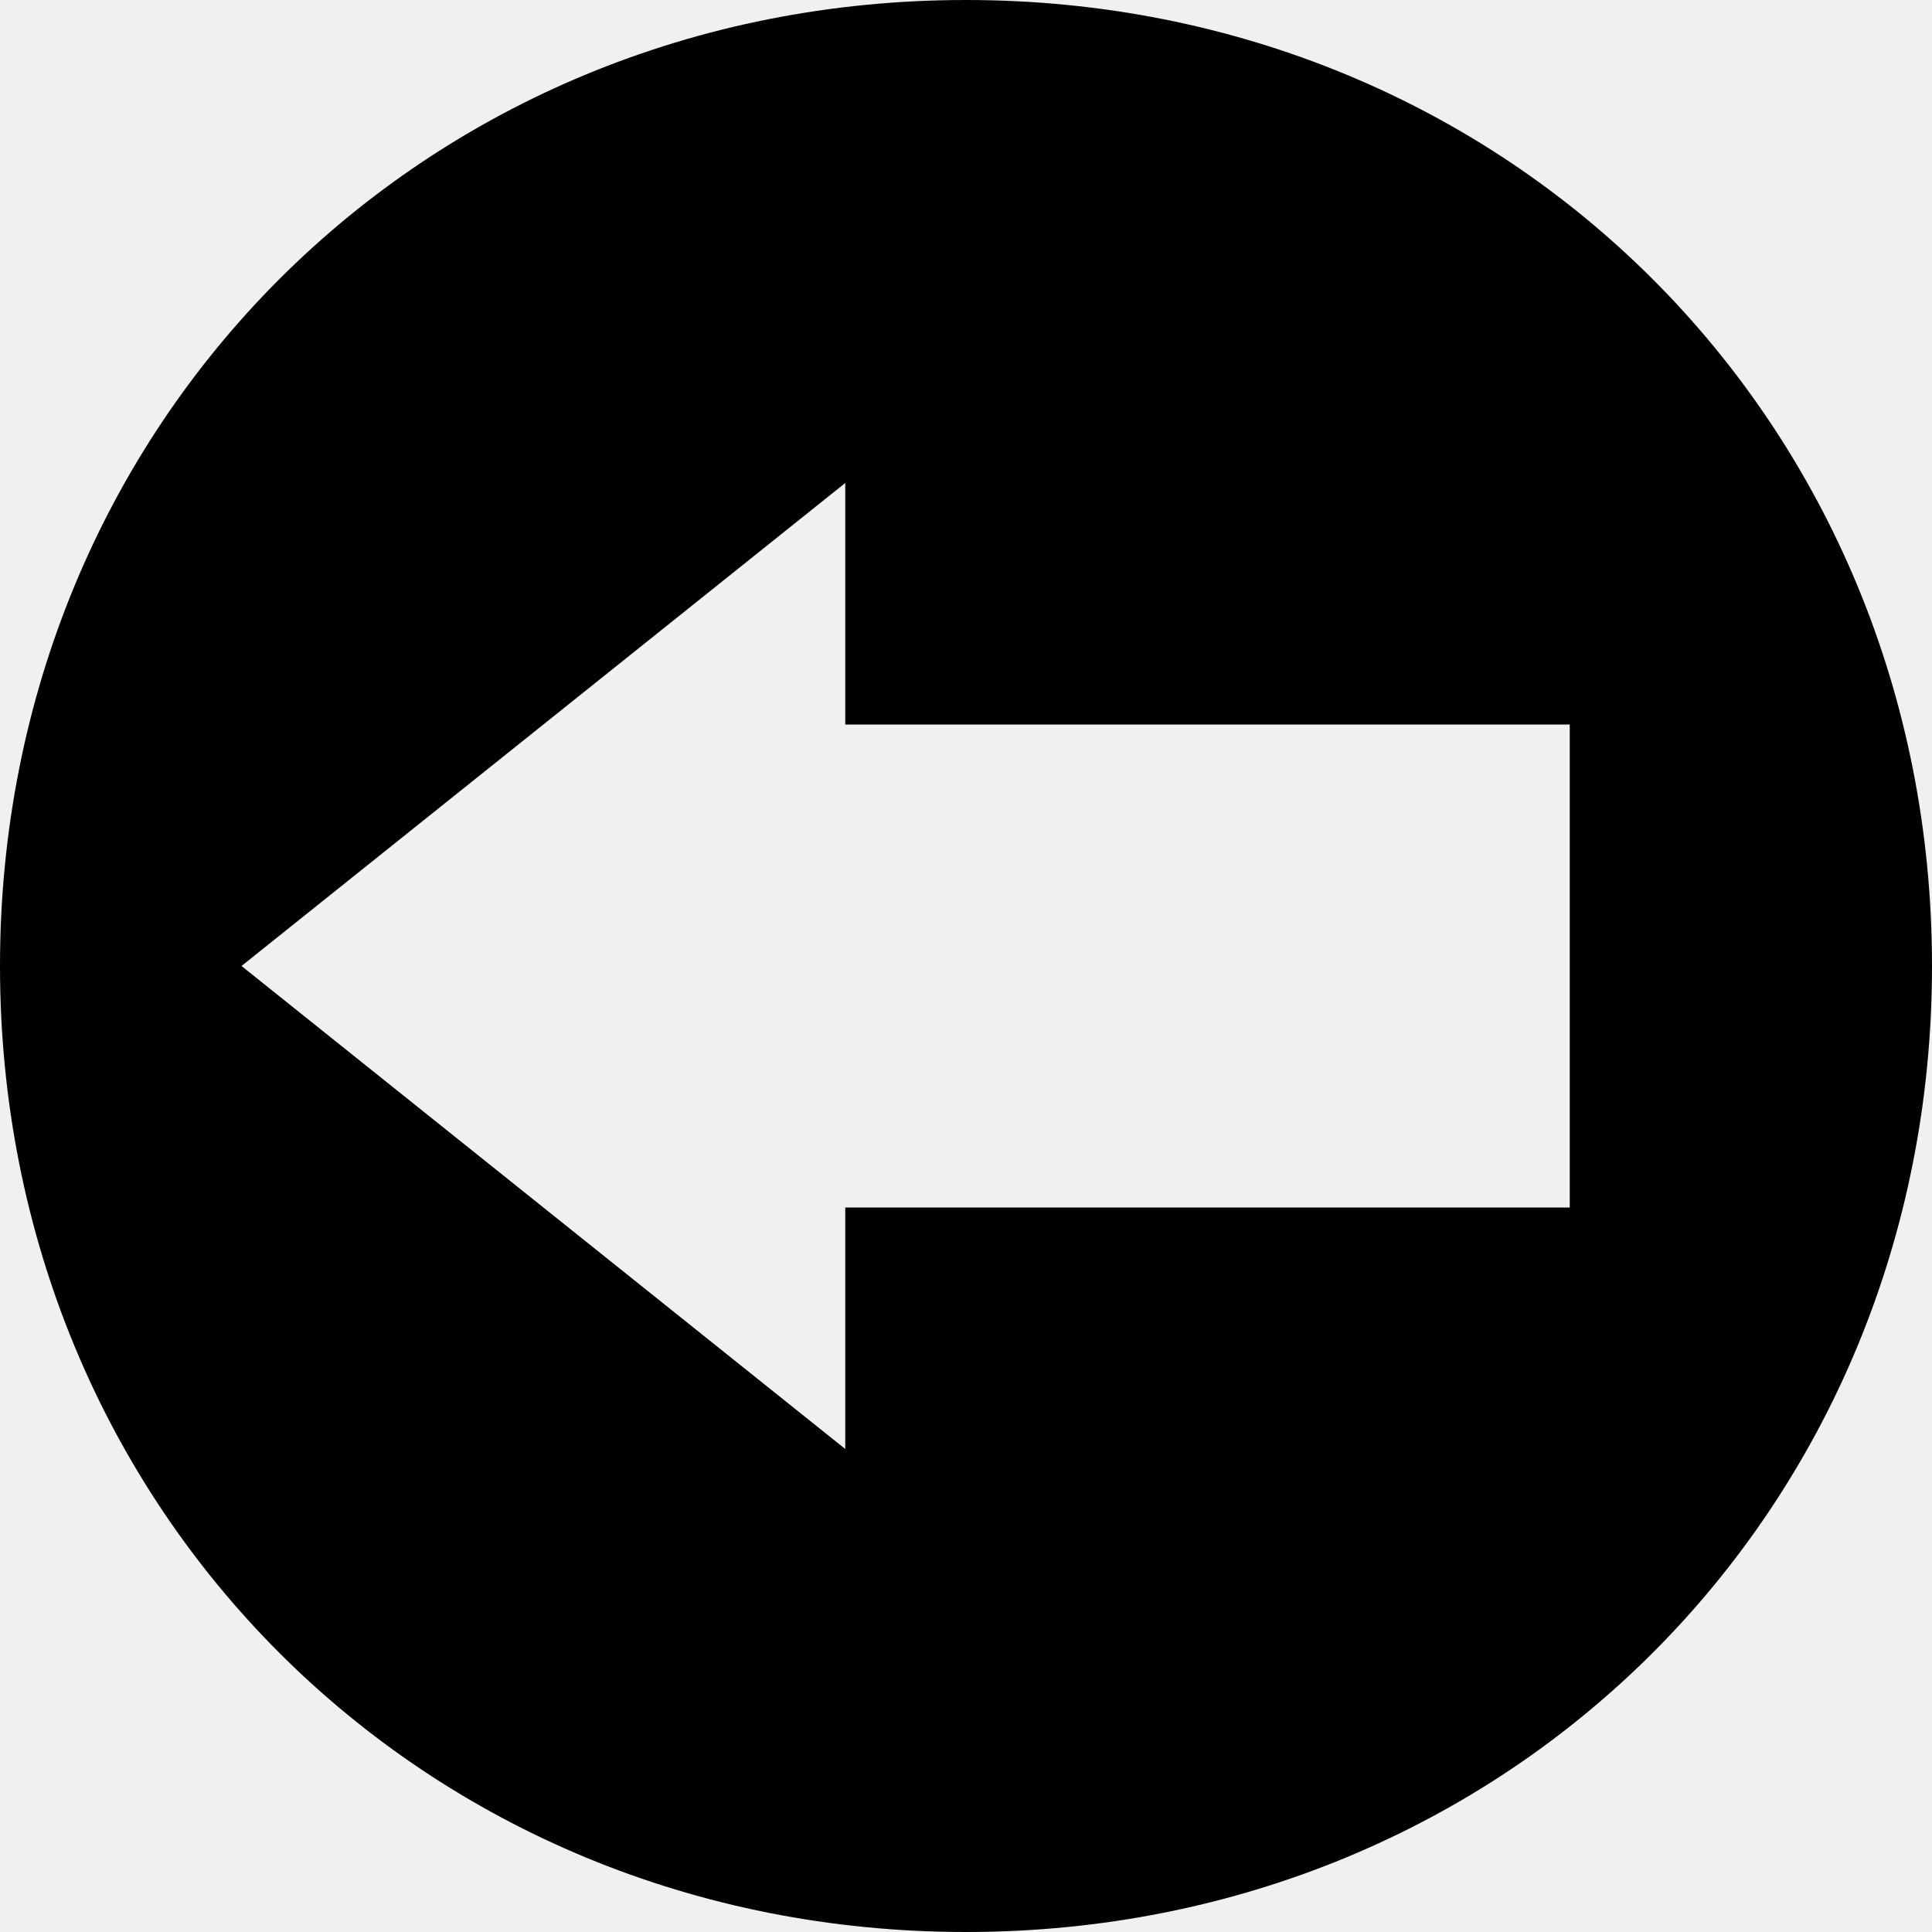
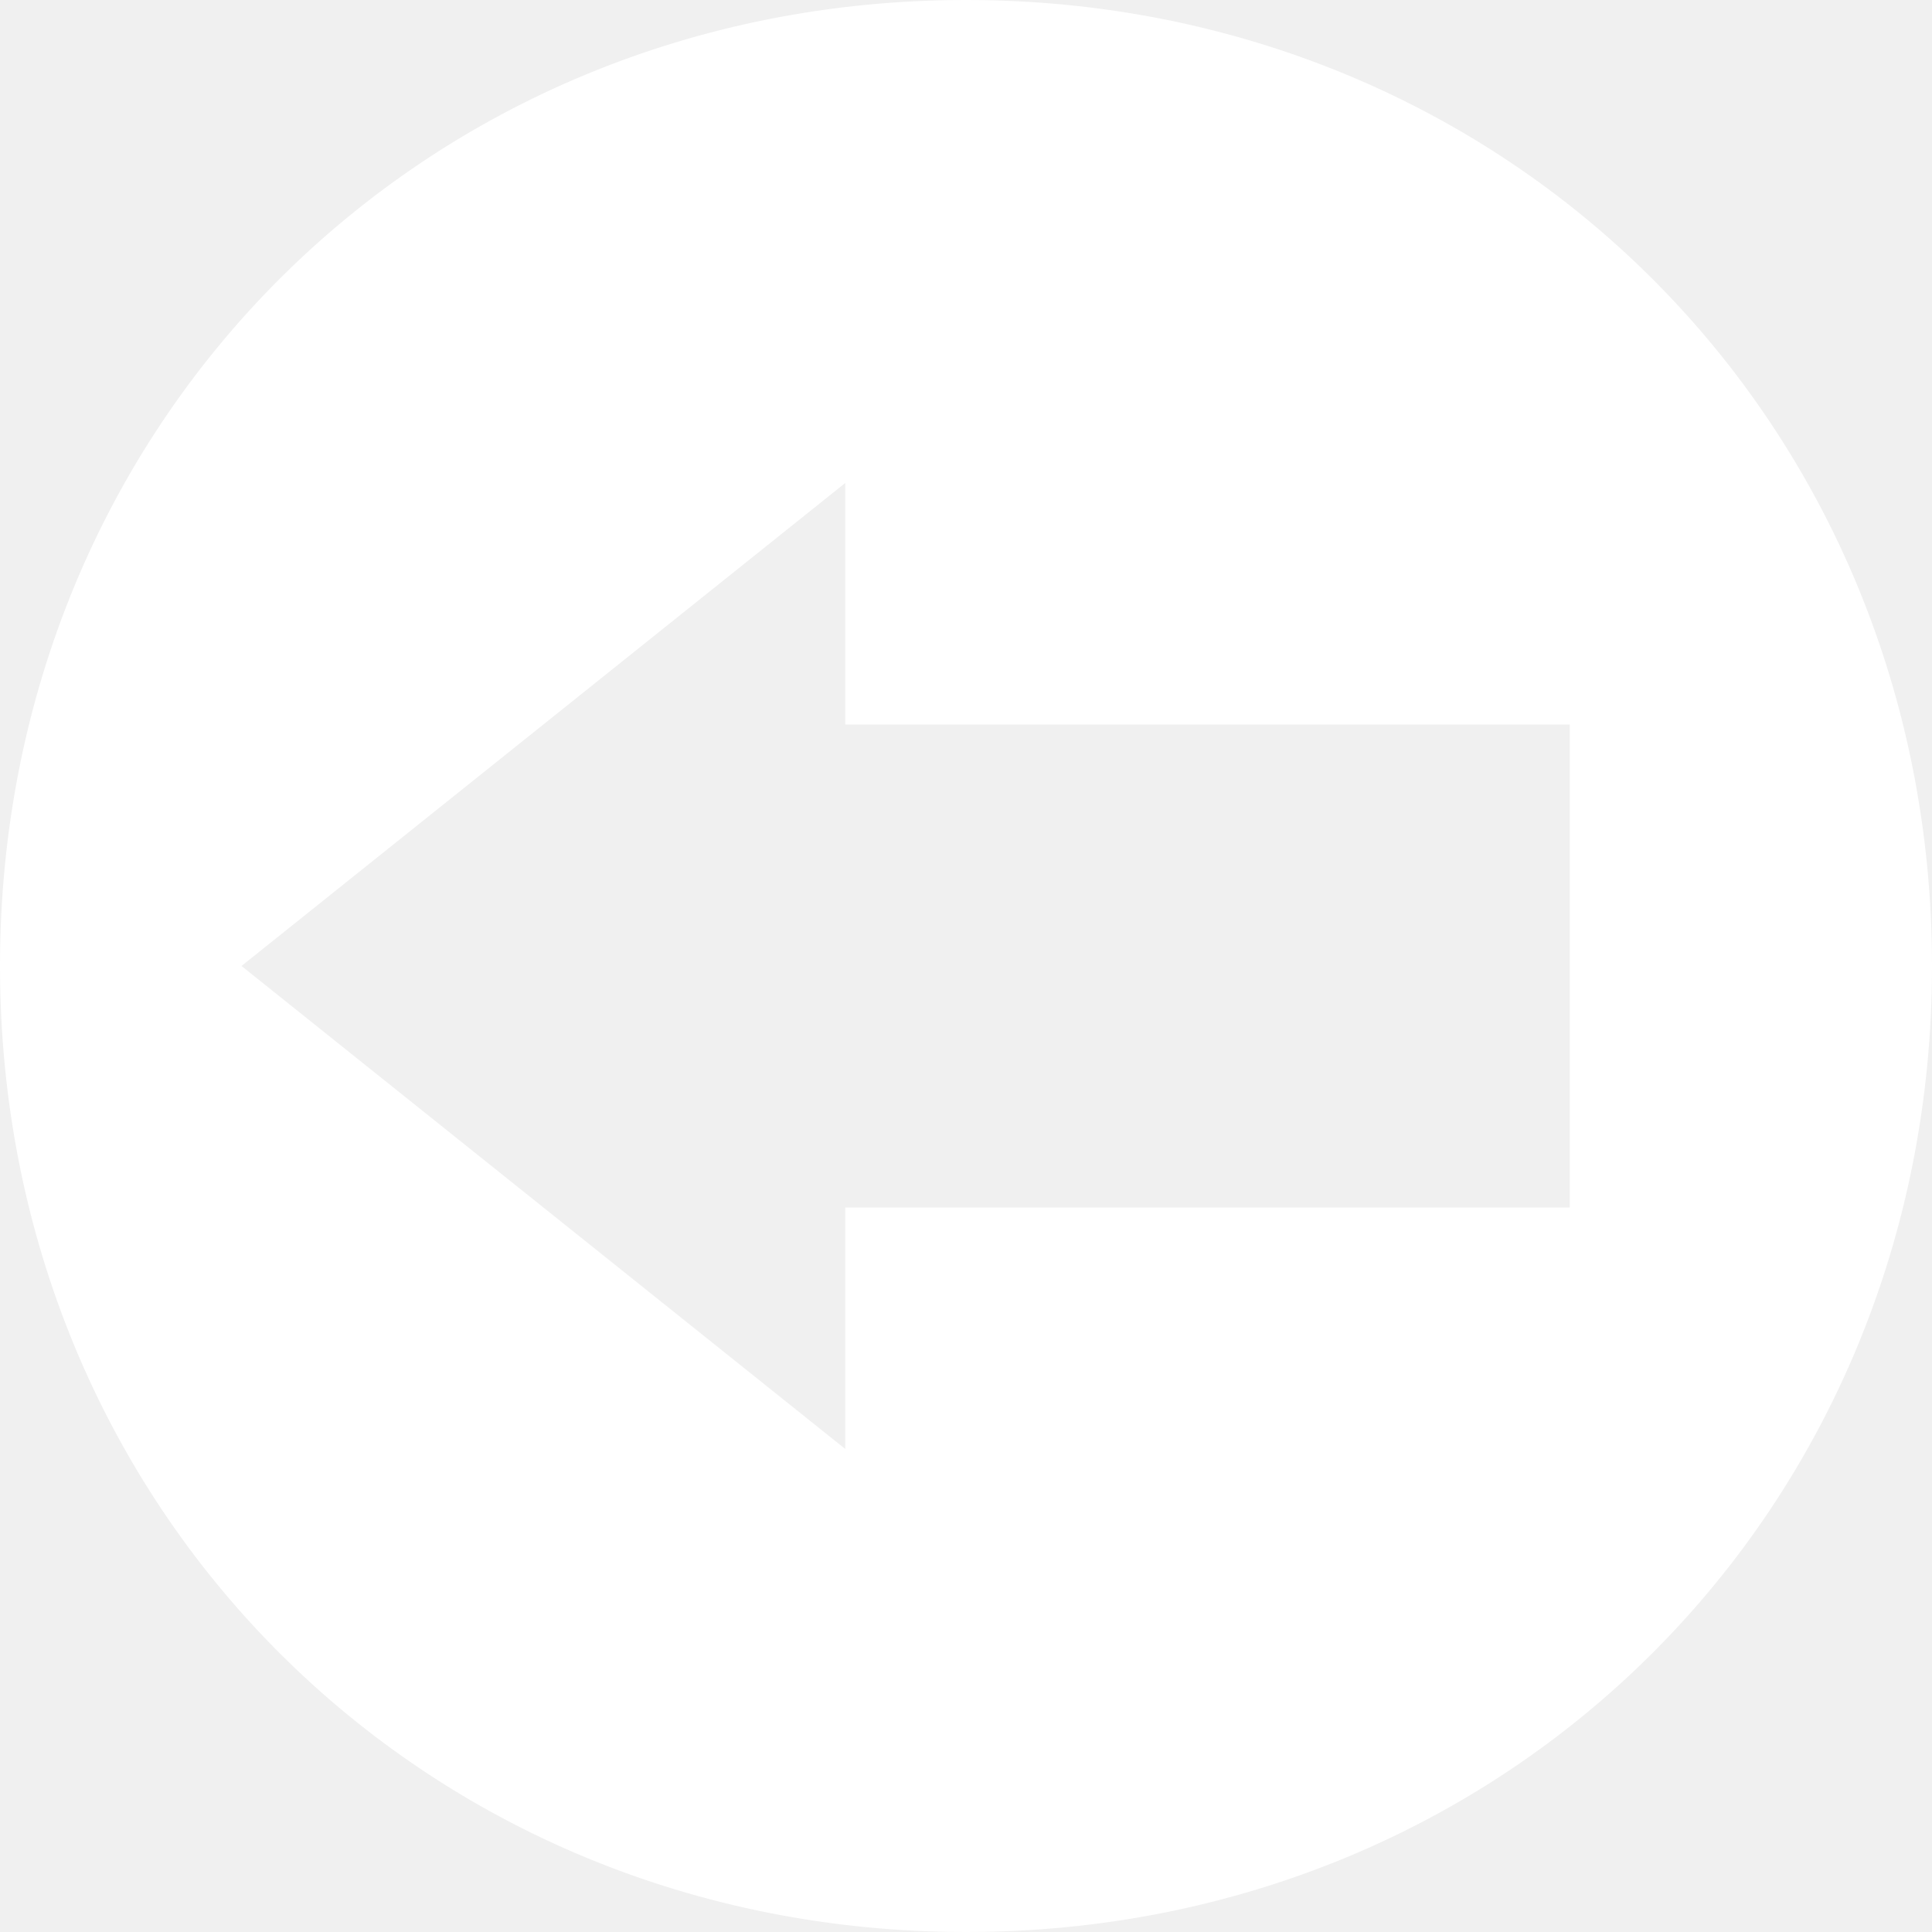
<svg xmlns="http://www.w3.org/2000/svg" version="1.1" id="Capa_1" x="0px" y="0px" viewBox="0 0 16 16" style="enable-background:new 0 0 16 16;" xml:space="preserve">
  <g>
-     <path style="fill:#010002;" d="M8,0C3.5,0,0,3.5,0,8s3.5,8,8,8s8-3.5,8-8S12.5,0,8,0z M13,10H7v2L2,8l5-4v2h6V10z" />
+     <path style="fill:#ffffff;" d="M8,0C3.5,0,0,3.5,0,8s3.5,8,8,8s8-3.5,8-8S12.5,0,8,0z M13,10H7v2L2,8l5-4v2h6V10z" />
  </g>
  <g>
</g>
  <g>
</g>
  <g>
</g>
  <g>
</g>
  <g>
</g>
  <g>
</g>
  <g>
</g>
  <g>
</g>
  <g>
</g>
  <g>
</g>
  <g>
</g>
  <g>
</g>
  <g>
</g>
  <g>
</g>
  <g>
</g>
</svg>
